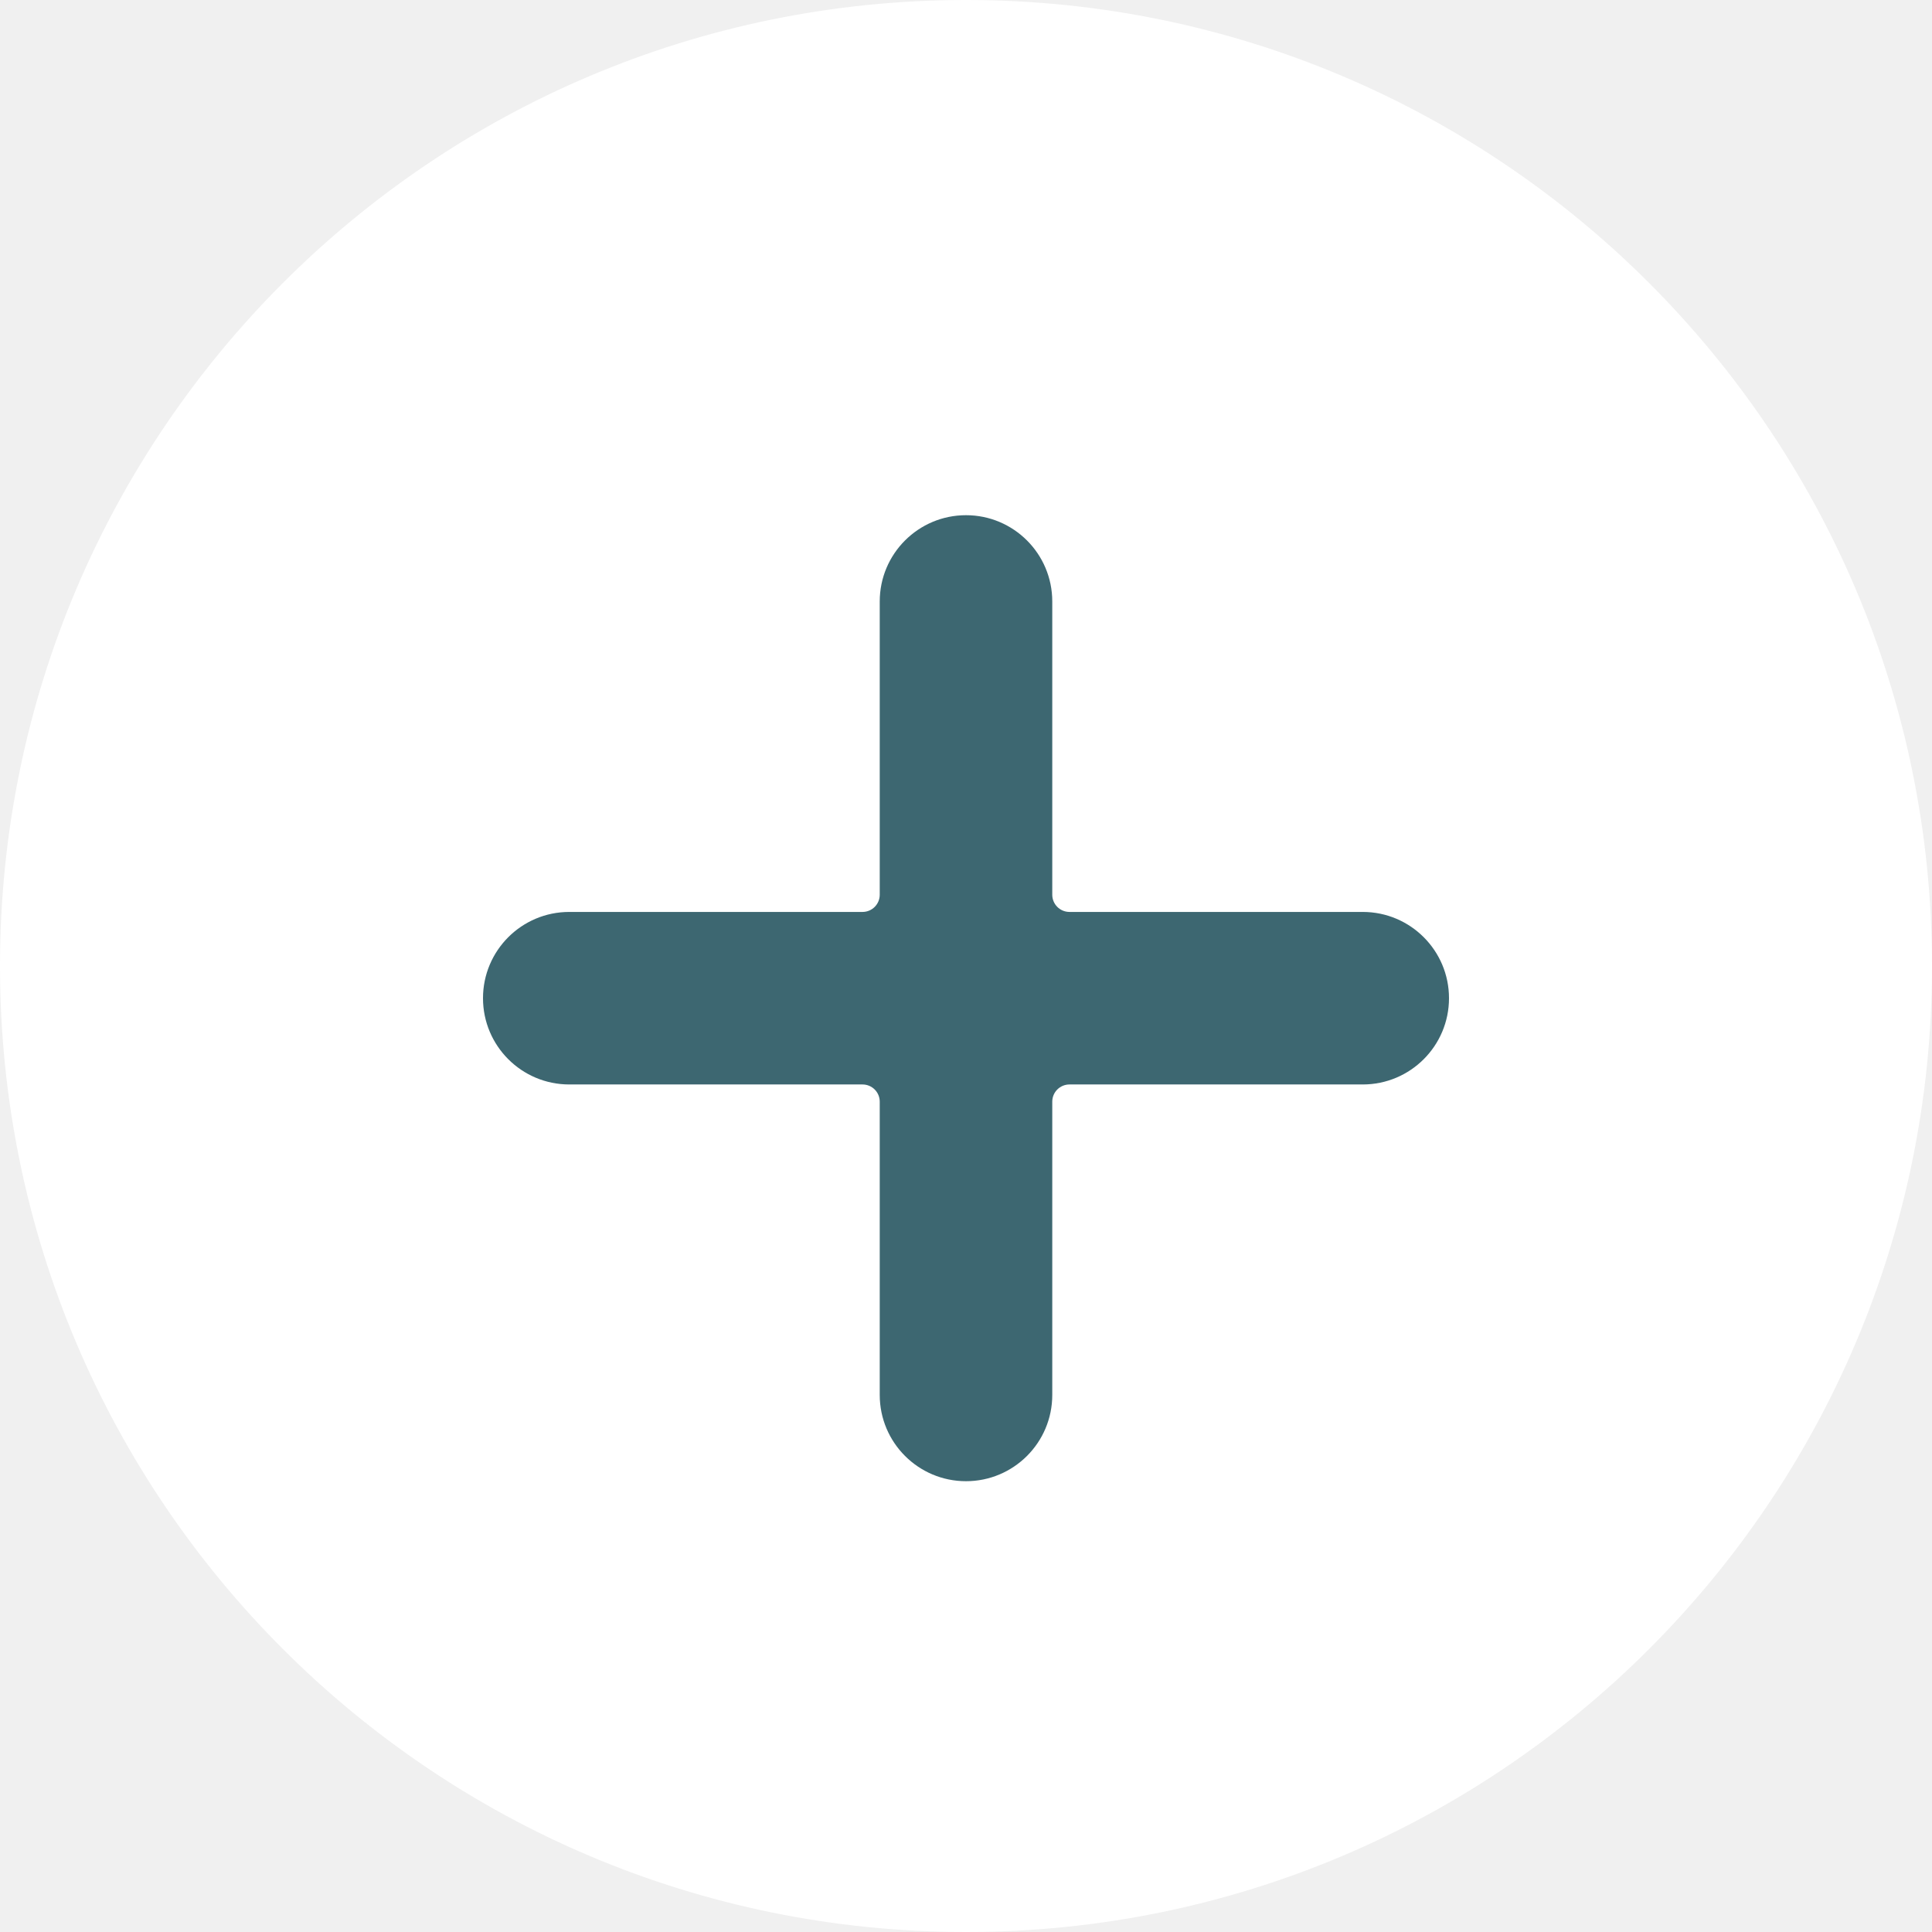
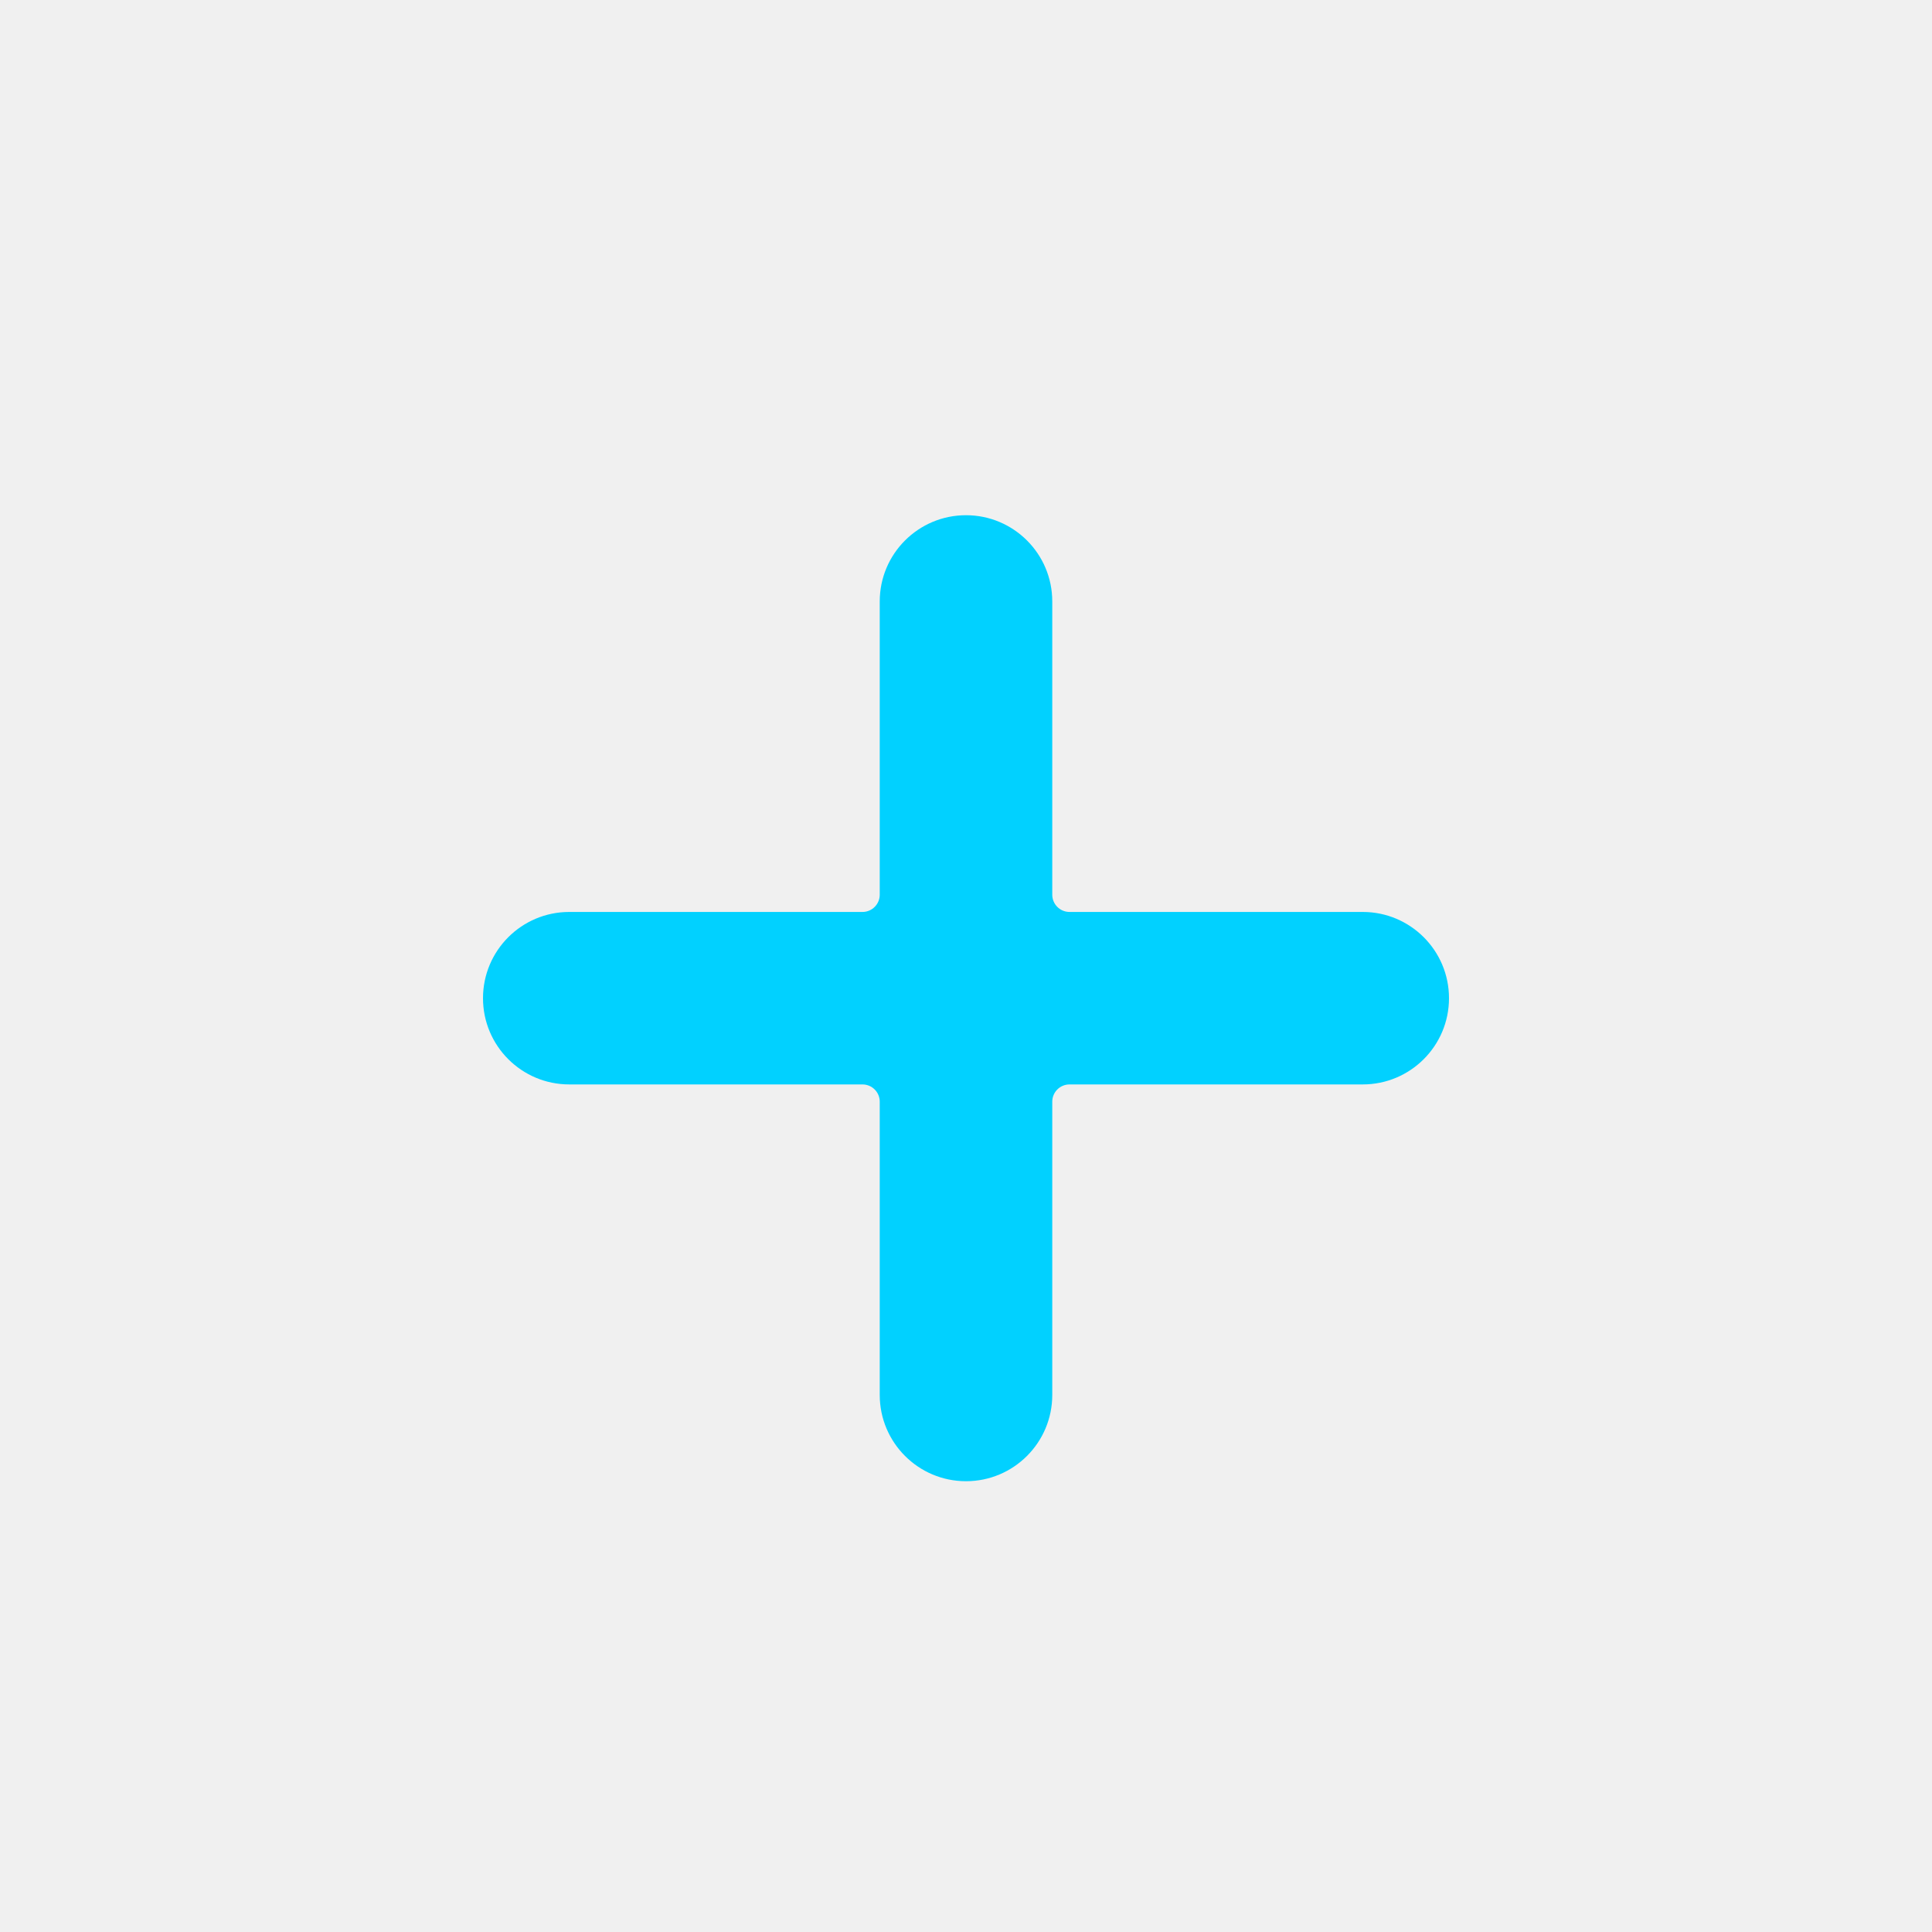
- <svg xmlns="http://www.w3.org/2000/svg" width="60" height="60" viewBox="0 0 60 60" fill="none">
-   <circle cx="30" cy="30" r="30" fill="white" />
-   <path d="M42.321 28.321H33.214C32.918 28.321 32.679 28.082 32.679 27.786V18.679C32.679 17.199 31.479 16 30 16C28.521 16 27.321 17.199 27.321 18.679V27.786C27.321 28.082 27.082 28.321 26.786 28.321H17.679C16.199 28.321 15 29.521 15 31C15 32.479 16.199 33.679 17.679 33.679H26.786C27.082 33.679 27.321 33.918 27.321 34.214V43.321C27.321 44.801 28.521 46 30 46C31.479 46 32.679 44.801 32.679 43.321V34.214C32.679 33.918 32.918 33.679 33.214 33.679H42.321C43.801 33.679 45 32.479 45 31C45 29.521 43.801 28.321 42.321 28.321Z" fill="#3D6771" />
+ <svg xmlns="http://www.w3.org/2000/svg" width="40" height="40" viewBox="0 0 40 40" fill="none">
+   <g clip-path="url(#clip0)">
+     <path d="M28.214 18.881H22.143C21.946 18.881 21.786 18.721 21.786 18.524V12.452C21.786 11.466 20.986 10.667 20 10.667C19.014 10.667 18.214 11.466 18.214 12.452V18.524C18.214 18.721 18.054 18.881 17.857 18.881H11.786C10.8 18.881 10 19.68 10 20.667C10 21.653 10.8 22.452 11.786 22.452H17.857C18.054 22.452 18.214 22.612 18.214 22.809V28.881C18.214 29.867 19.014 30.667 20 30.667C20.986 30.667 21.786 29.867 21.786 28.881V22.809C21.786 22.612 21.946 22.452 22.143 22.452H28.214C29.2 22.452 30 21.653 30 20.667C30 19.68 29.2 18.881 28.214 18.881Z" fill="#01D1FF" />
+   </g>
+   <defs>
+     <clipPath id="clip0">
+       <rect x="10" y="10.667" width="26.667" height="26.667" fill="white" />
+     </clipPath>
+   </defs>
</svg>
